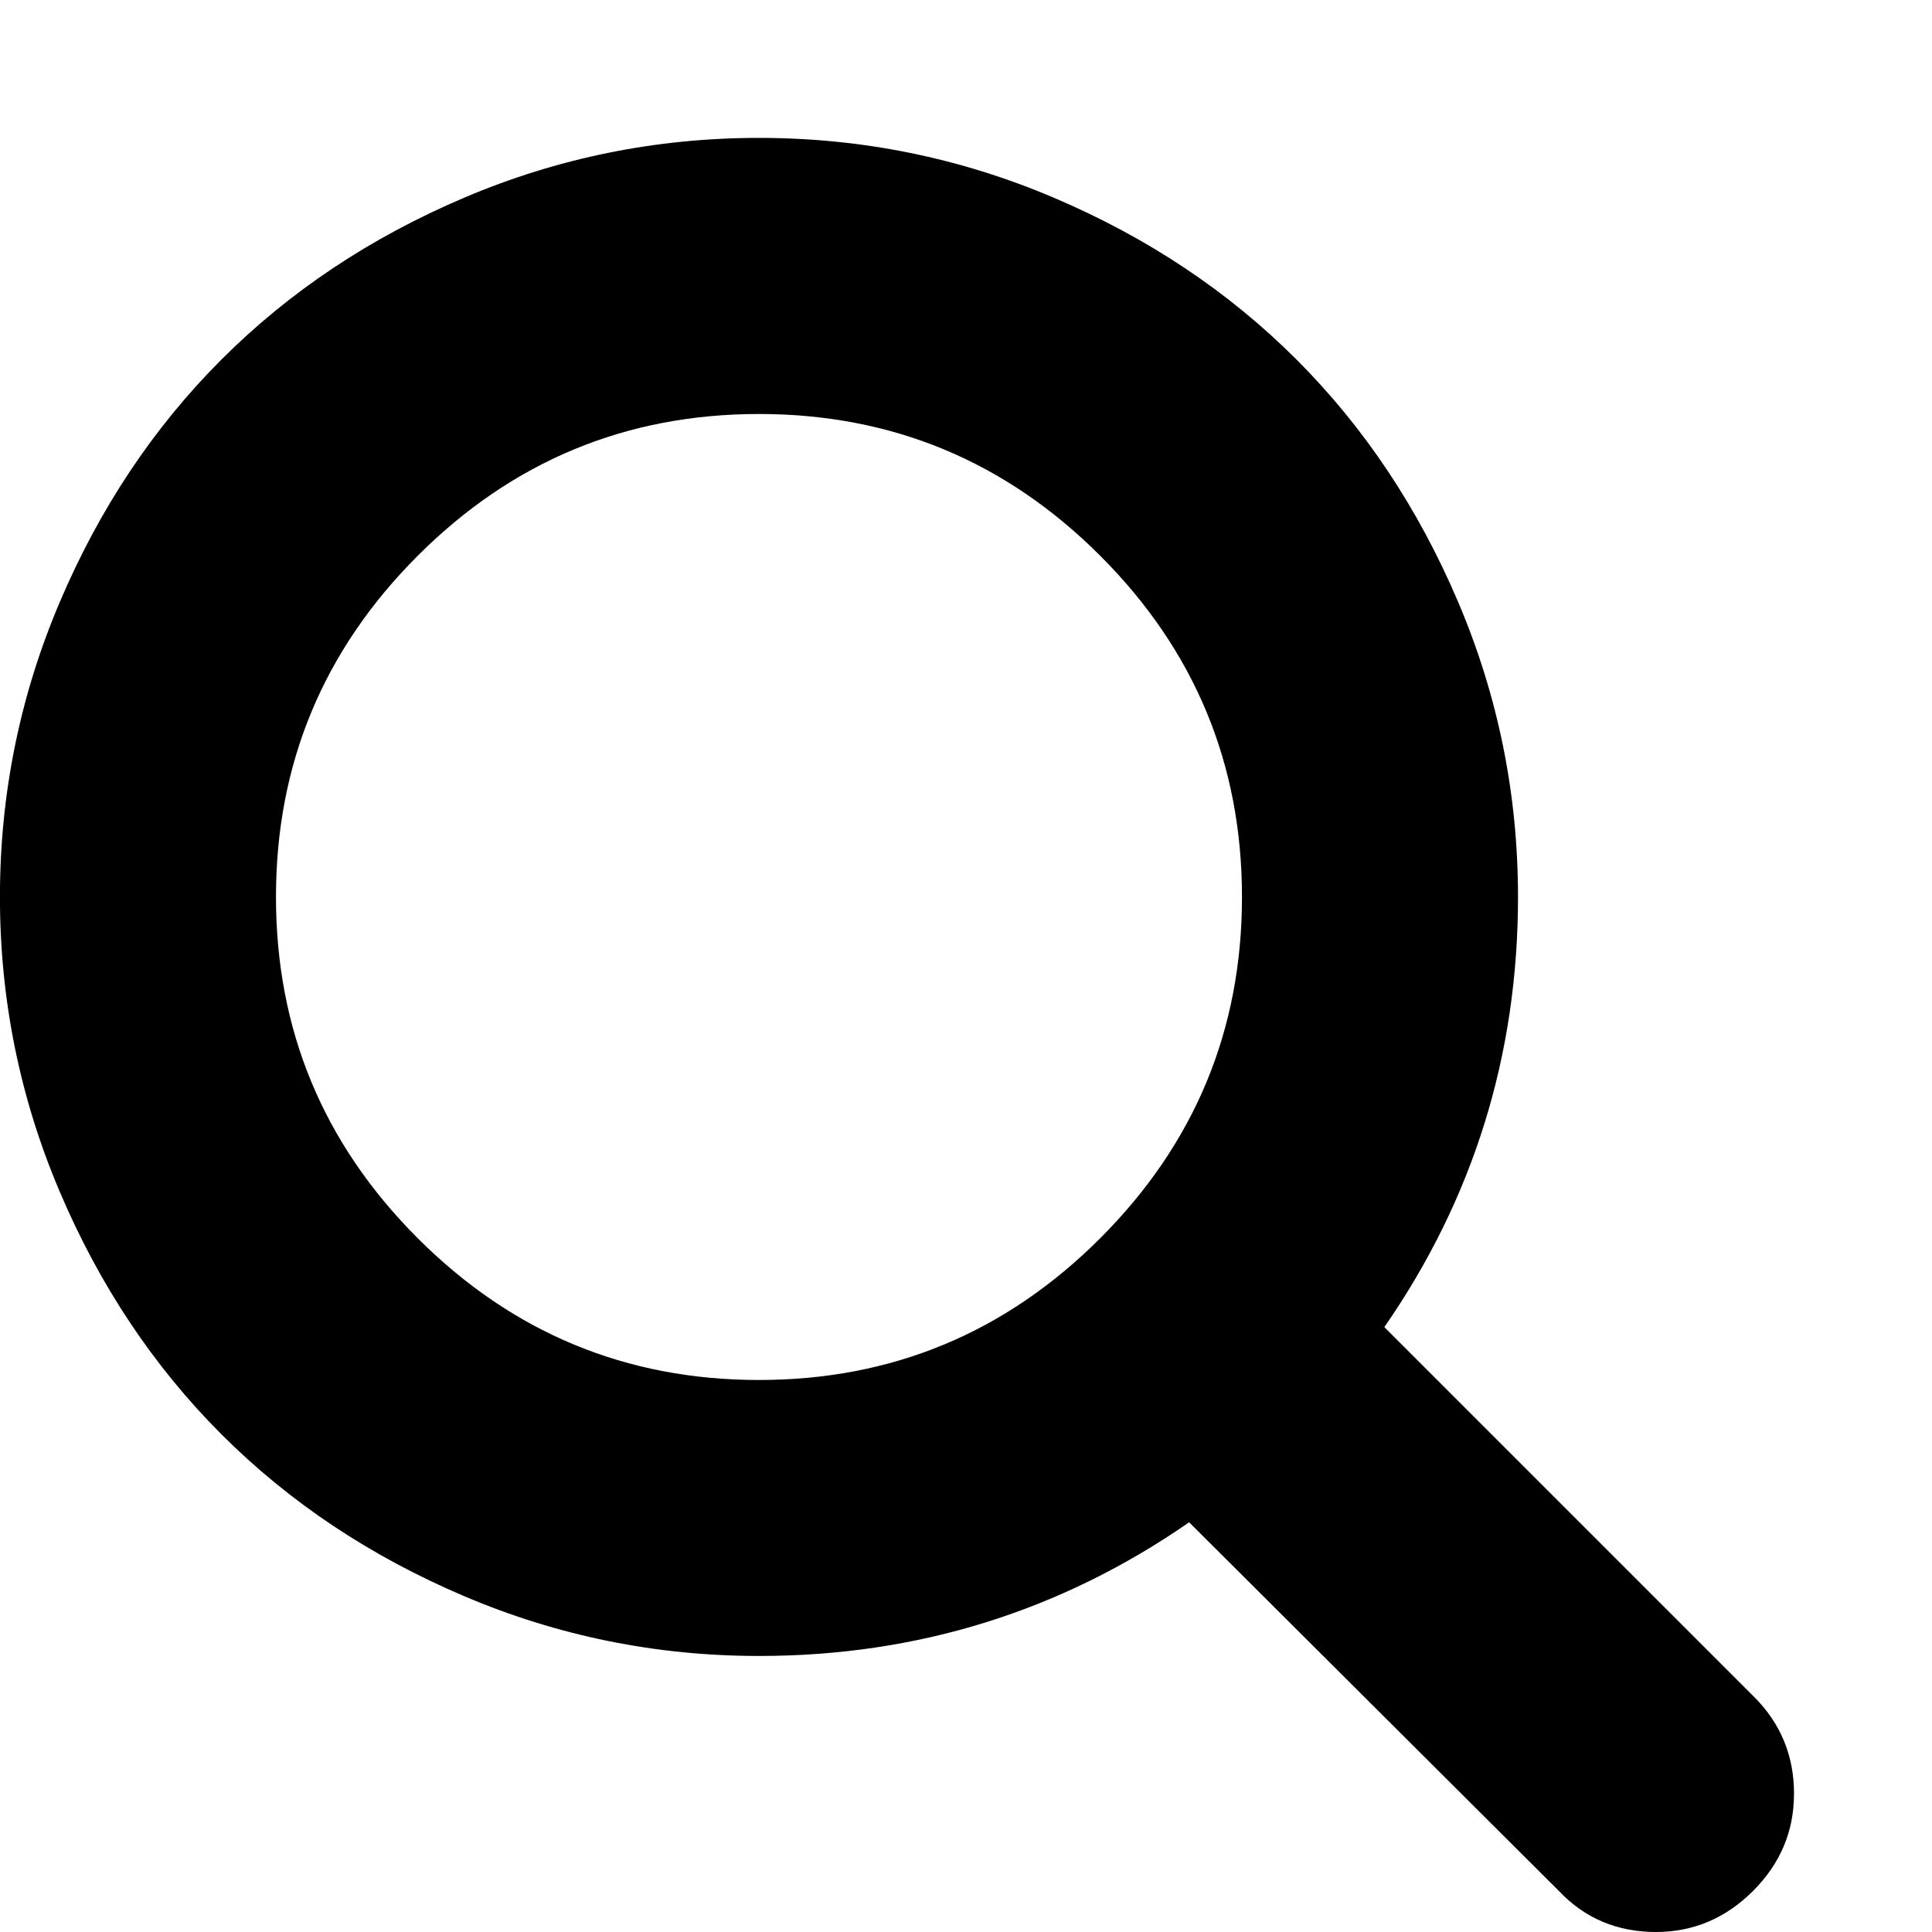
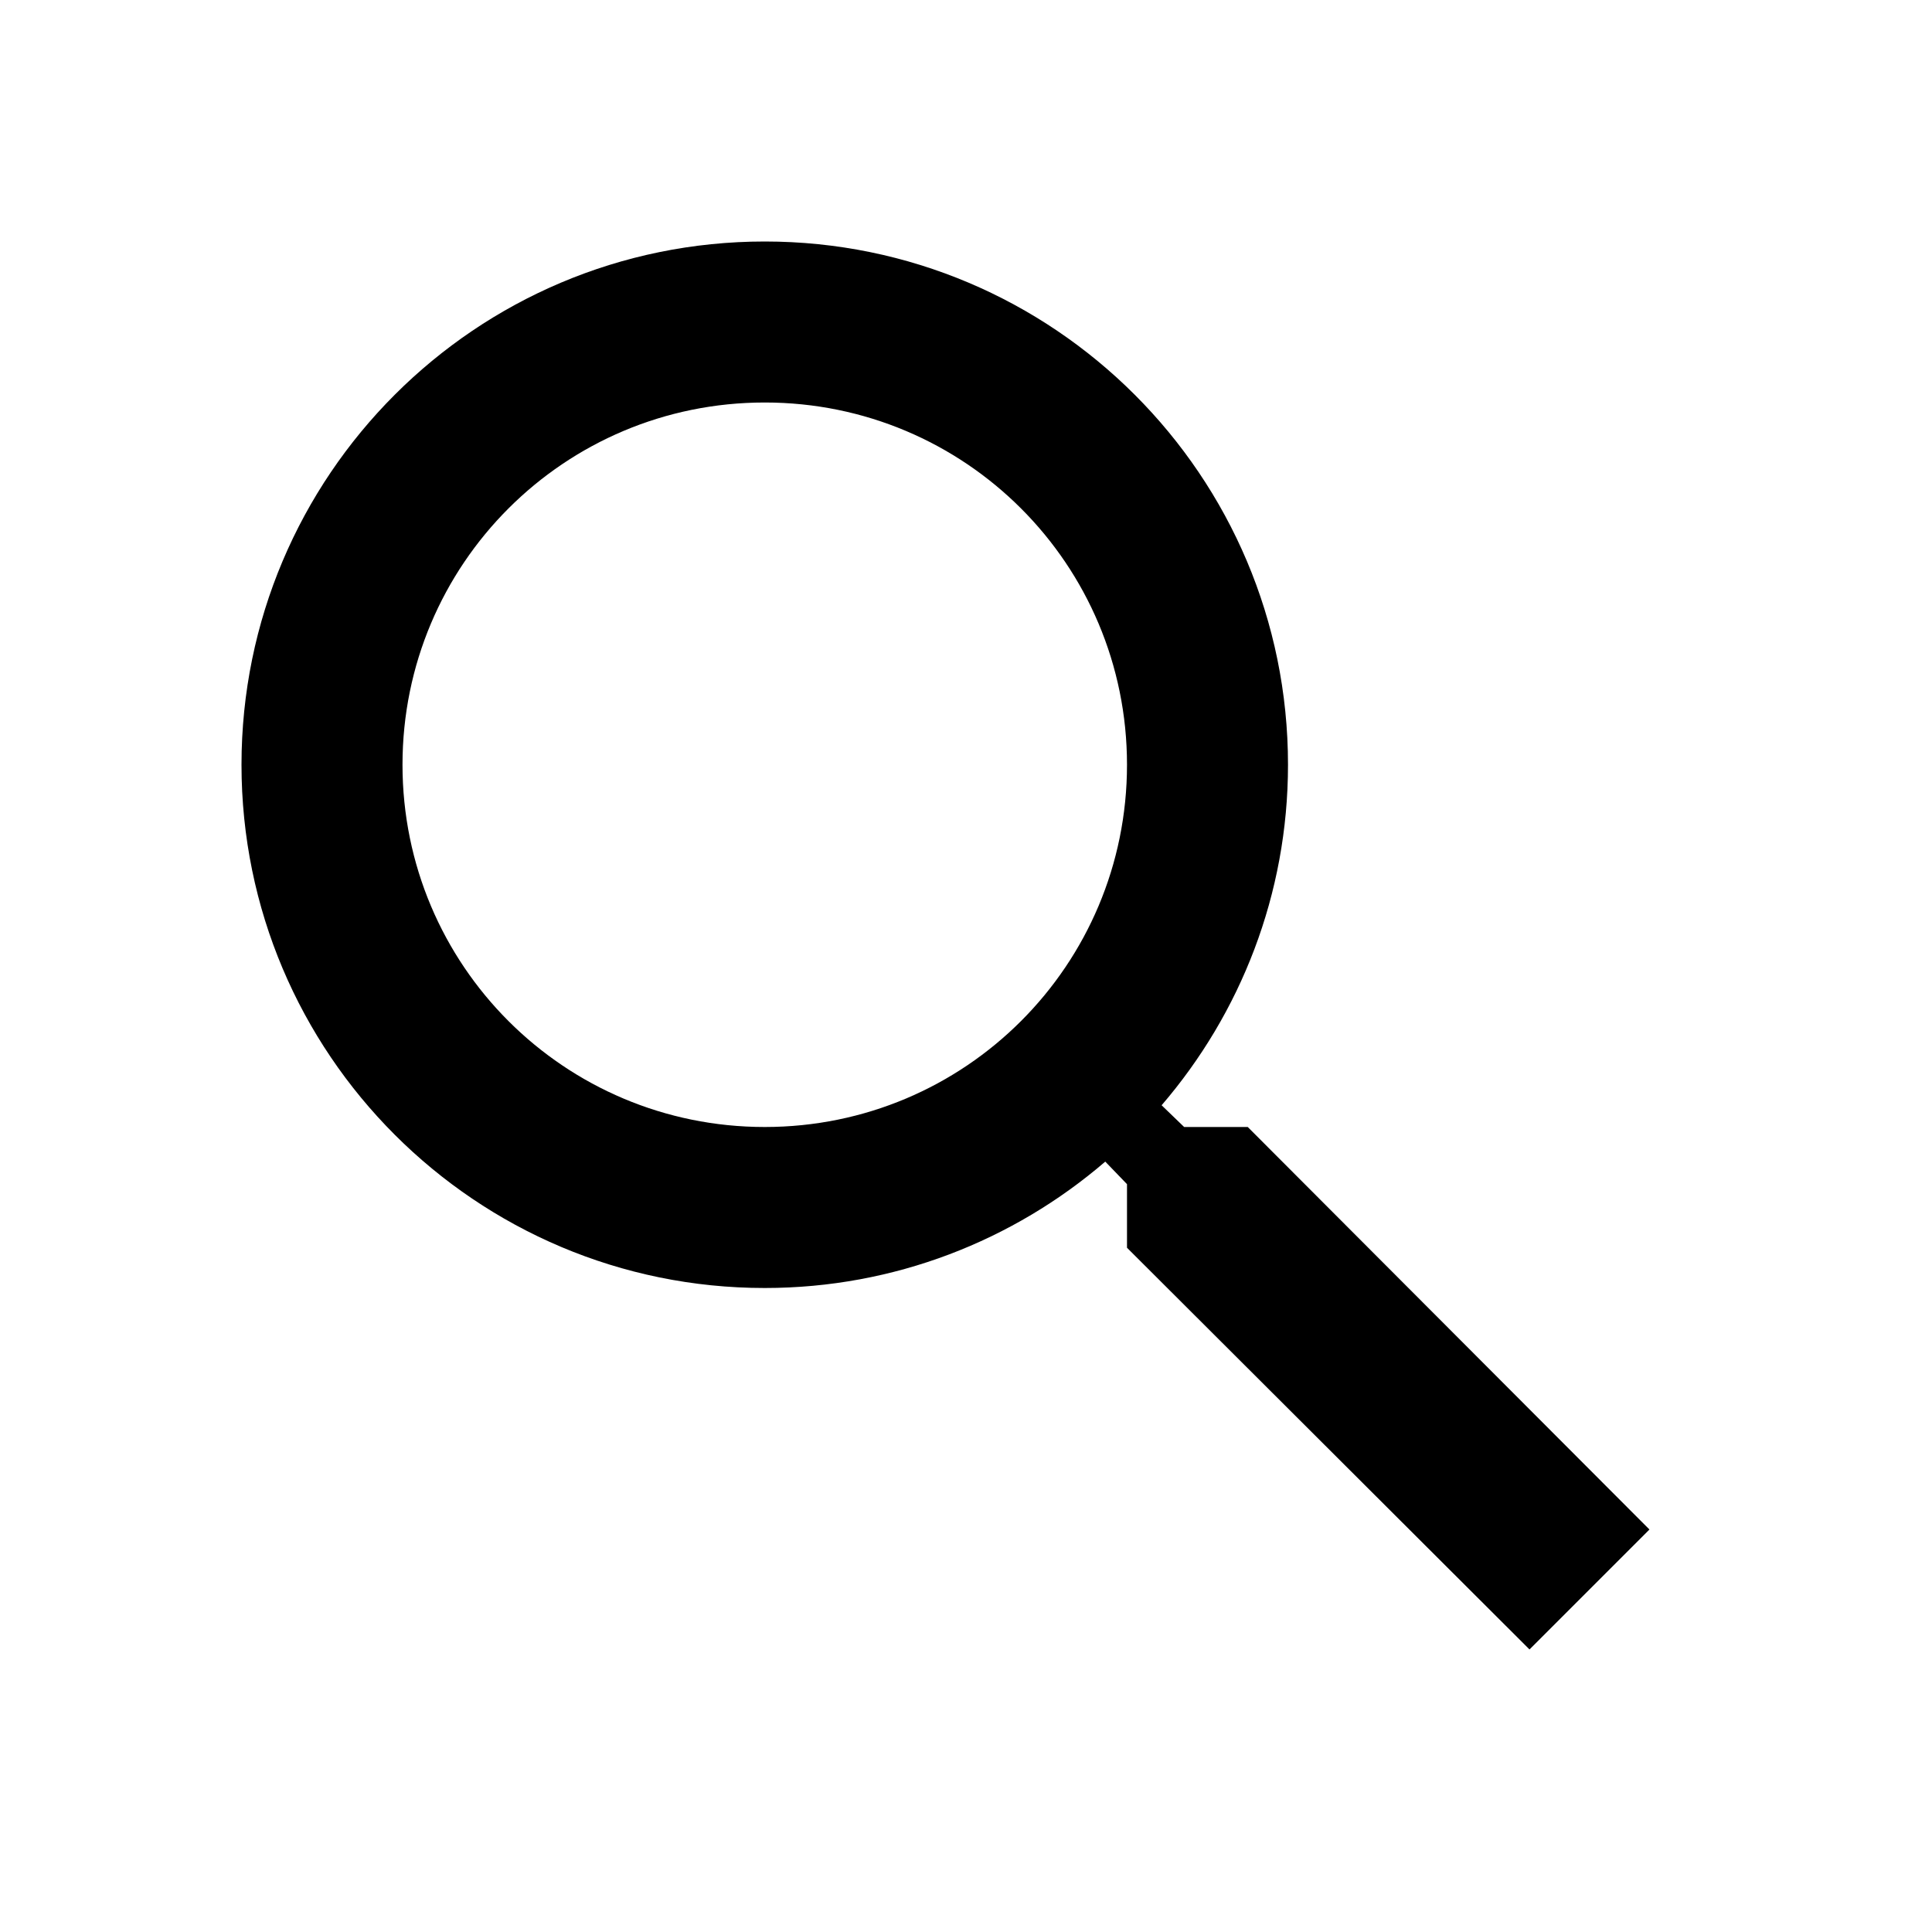
- <svg width="32px" height="32px" viewBox="0 0 32 32">
-   <path fill="currentColor" d="M20.571 14.857q0-3.304-2.348-5.652t-5.652-2.348-5.652 2.348-2.348 5.652 2.348 5.652 5.652 2.348 5.652-2.348 2.348-5.652zM29.714 29.714q0 0.929-0.679 1.607t-1.607 0.679q-0.964 0-1.607-0.679l-6.125-6.107q-3.196 2.214-7.125 2.214-2.554 0-4.884-0.991t-4.018-2.679-2.679-4.018-0.991-4.884 0.991-4.884 2.679-4.018 4.018-2.679 4.884-0.991 4.884 0.991 4.018 2.679 2.679 4.018 0.991 4.884q0 3.929-2.214 7.125l6.125 6.125q0.661 0.661 0.661 1.607z" />
+ <svg xmlns="http://www.w3.org/2000/svg" width="24" height="24" viewBox="0 0 24 24">
+   <path d="M15.5 14h-.79l-.28-.27C15.41 12.59 16 11.11 16 9.5 16 5.91 13.09 3 9.5 3S3 5.91 3 9.5 5.91 16 9.5 16c1.61 0 3.09-.59 4.23-1.57l.27.28v.79l5 4.99L20.49 19l-4.99-5zm-6 0C7.01 14 5 11.99 5 9.5S7.01 5 9.5 5 14 7.01 14 9.5 11.99 14 9.5 14z" />
+   <path d="M0 0h24v24H0z" fill="none" />
</svg>
